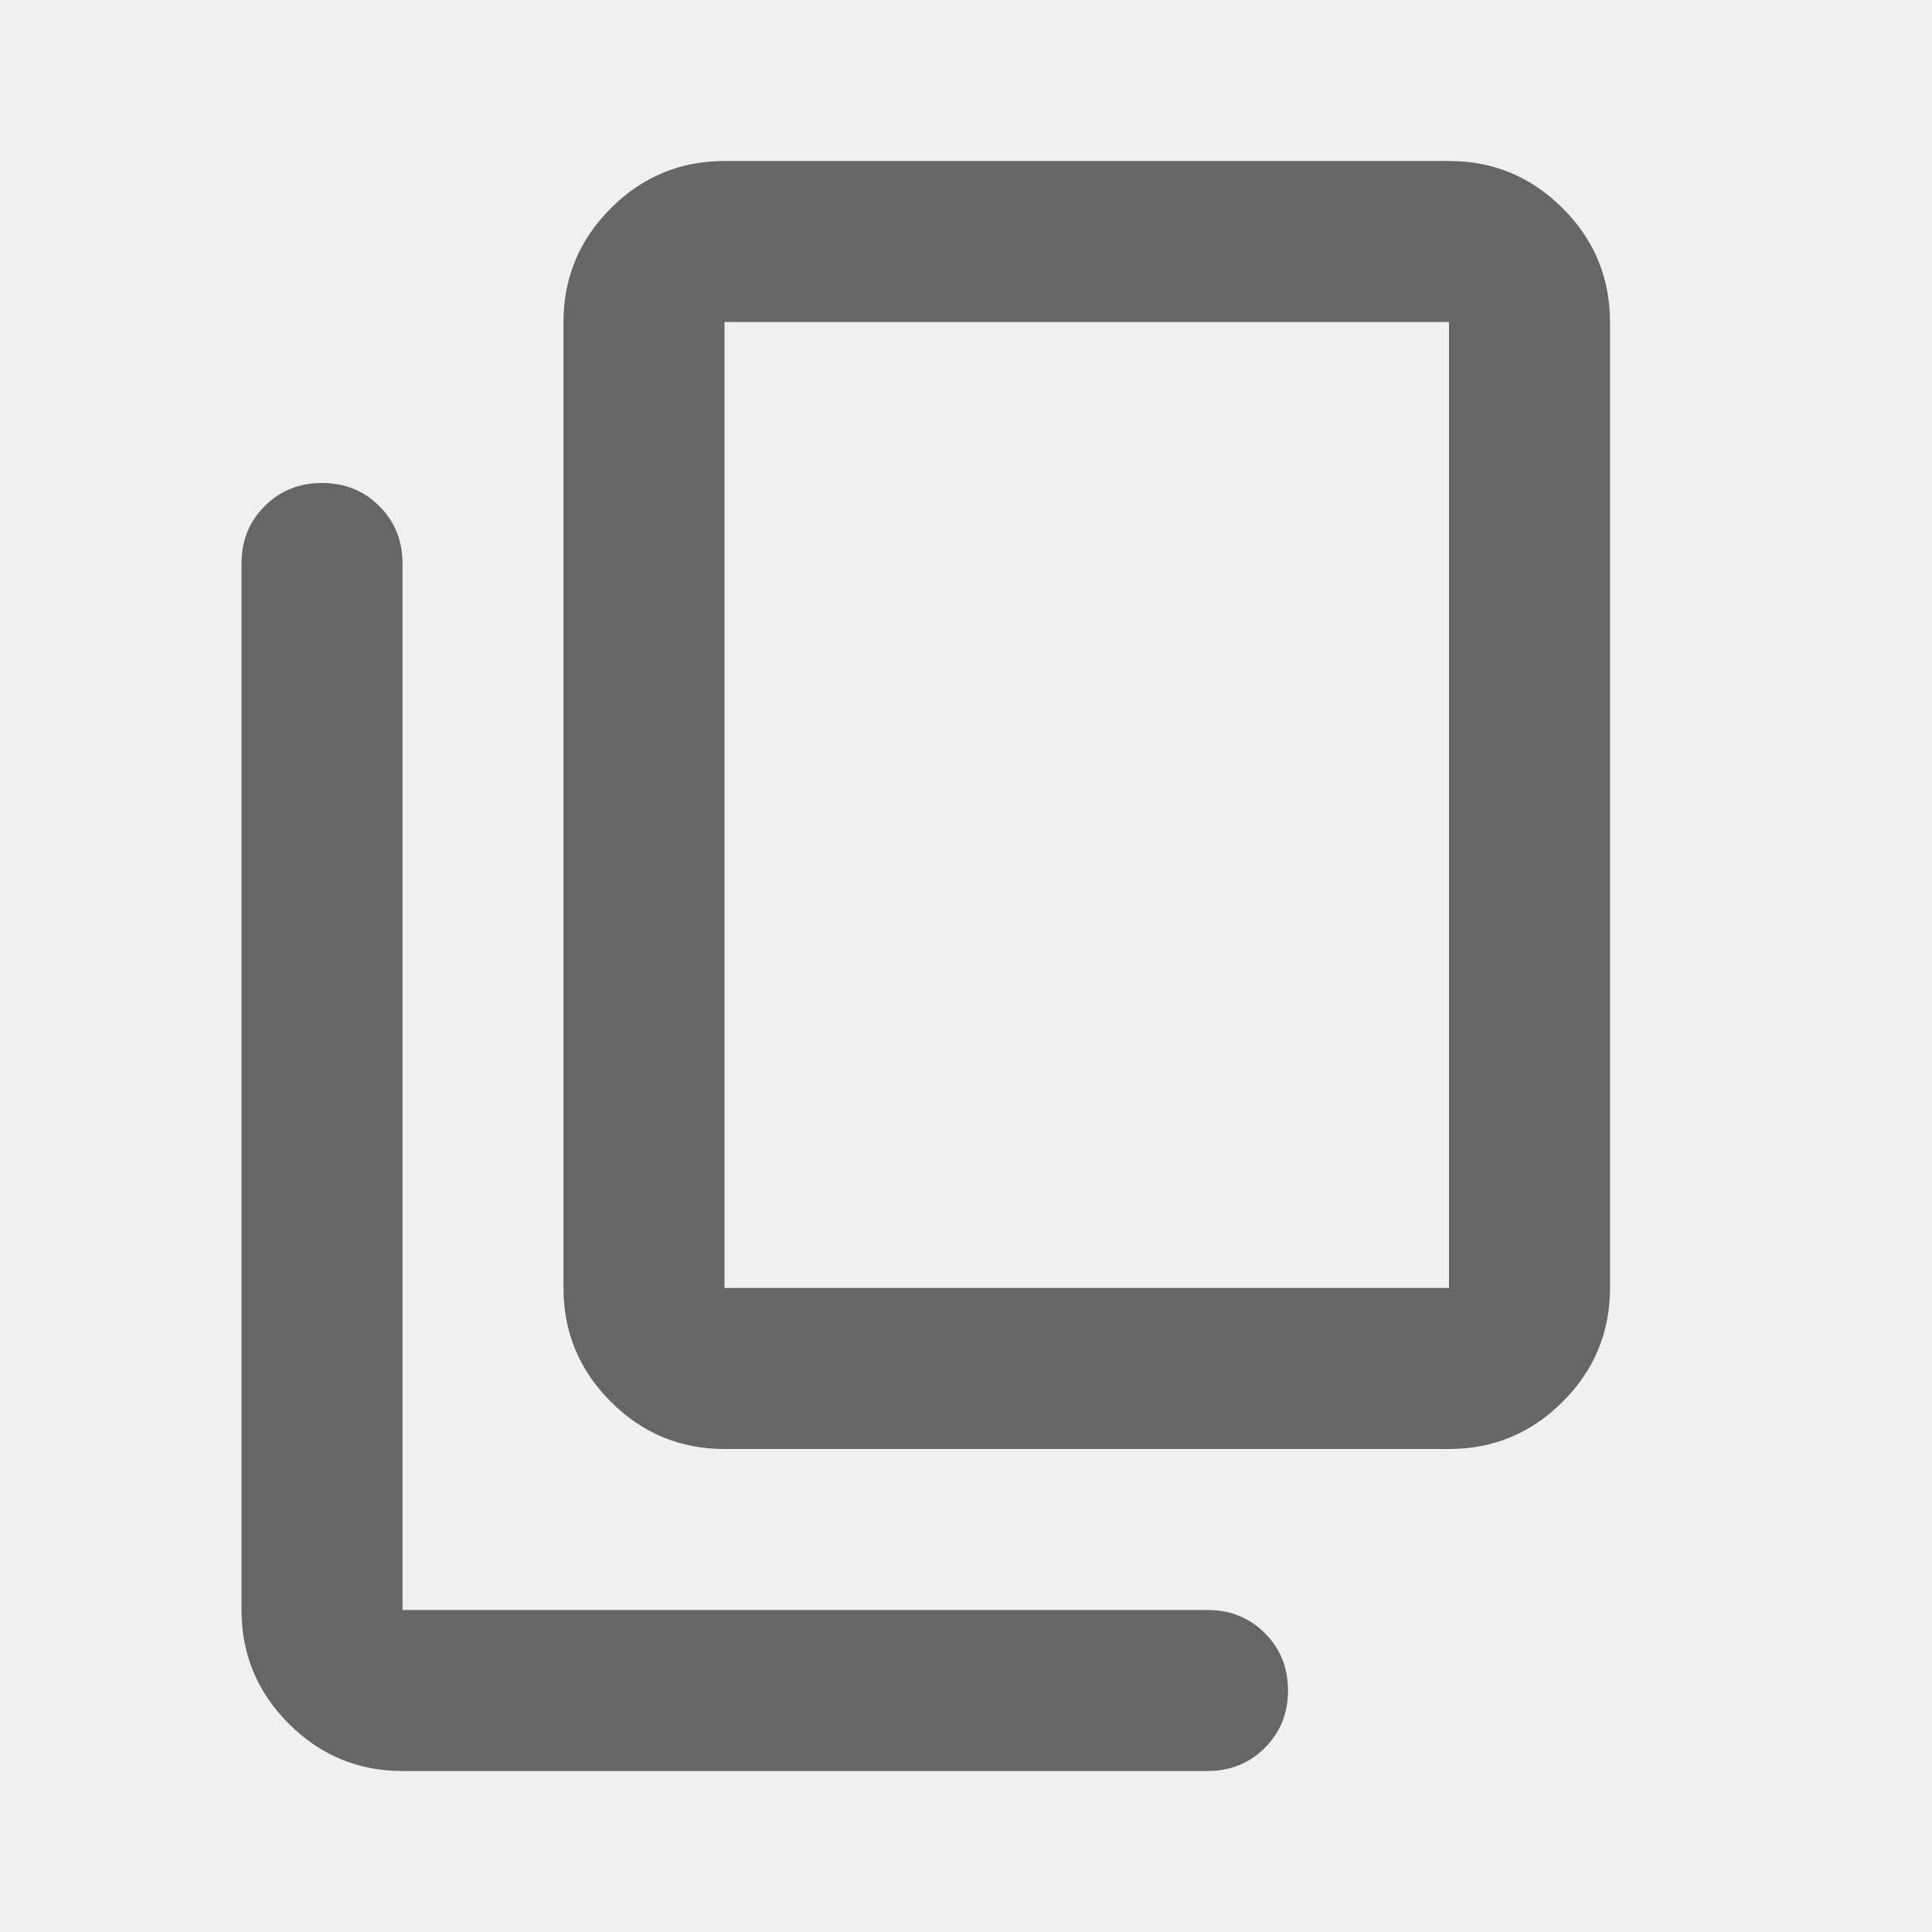
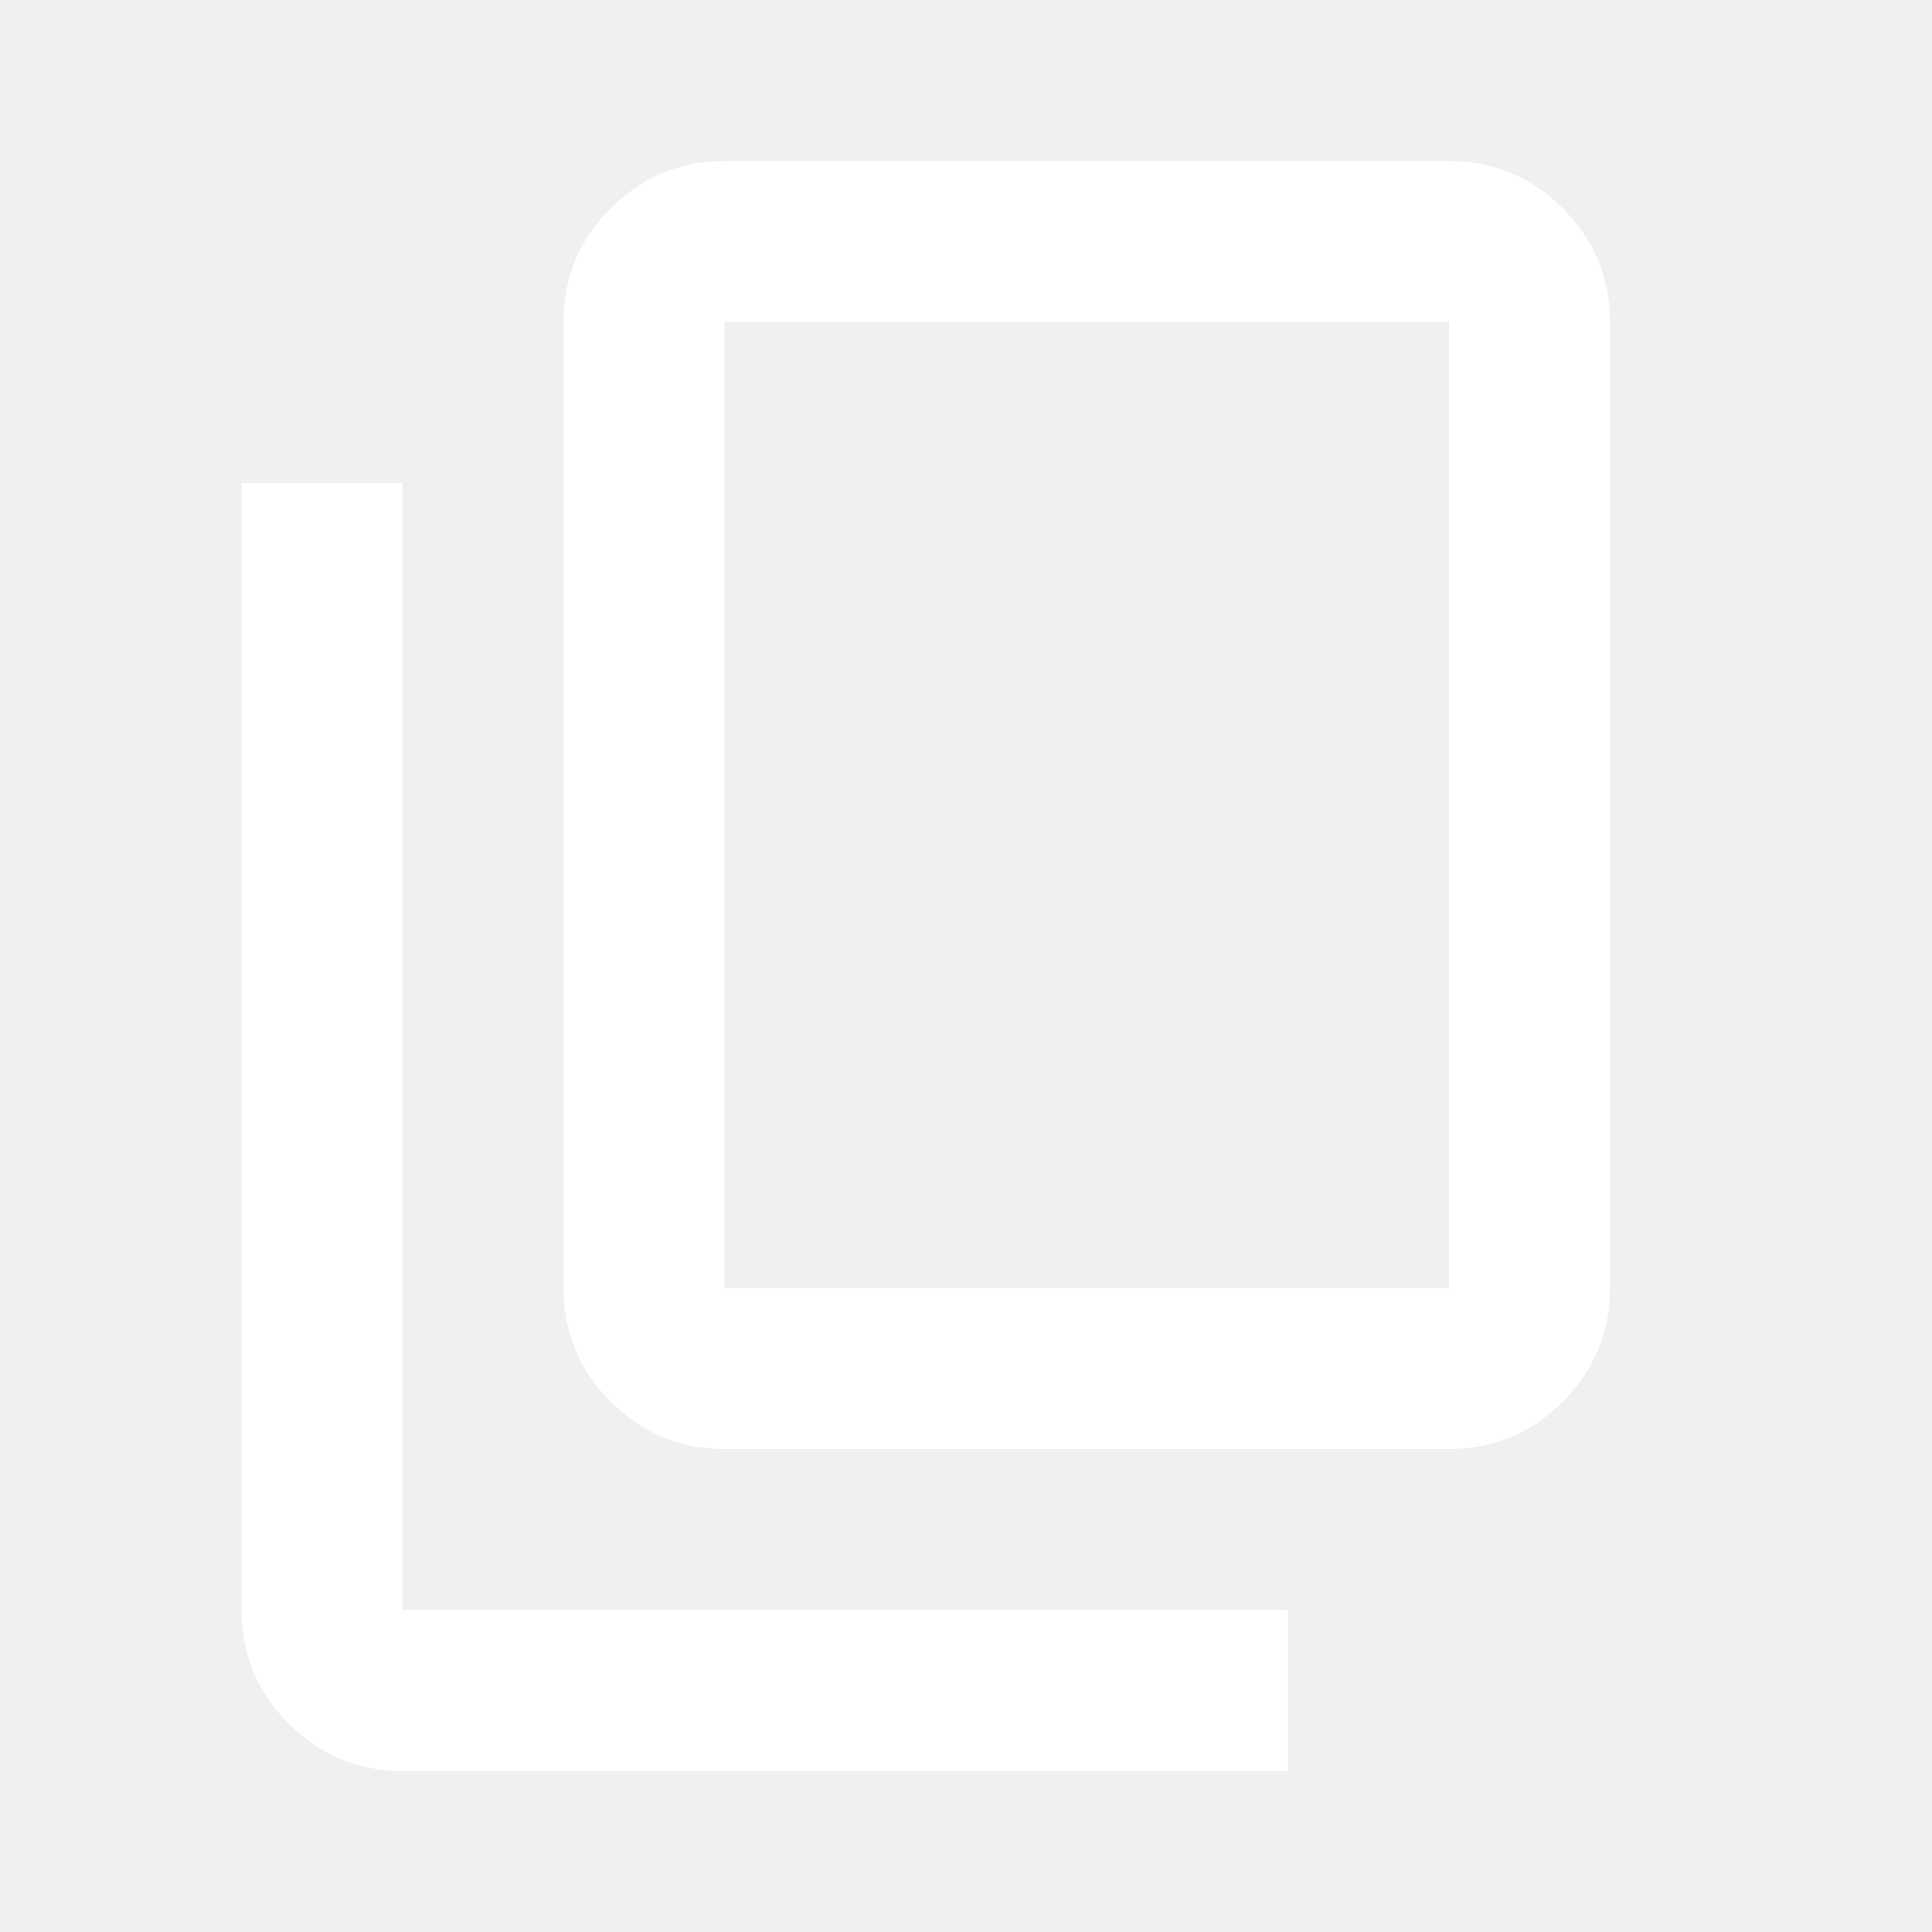
- <svg xmlns="http://www.w3.org/2000/svg" height="24px" viewBox="0 -960 960 960" width="24px" fill="#666666">
-   <path d="M360-240q-33 0-56.5-23.5T280-320v-480q0-33 23.5-56.5T360-880h360q33 0 56.5 23.5T800-800v480q0 33-23.5 56.5T720-240H360Zm0-80h360v-480H360v480ZM200-80q-33 0-56.5-23.5T120-160v-520q0-17 11.5-28.5T160-720q17 0 28.5 11.5T200-680v520h400q17 0 28.5 11.5T640-120q0 17-11.5 28.5T600-80H200Zm160-240v-480 480Z" />
+ <svg xmlns="http://www.w3.org/2000/svg" height="24px" viewBox="0 -960 960 960" width="24px" fill="#FFFFFF">
+   <path d="M360-240q-33 0-56.5-23.5T280-320v-480q0-33 23.5-56.5T360-880h360q33 0 56.5 23.5T800-800v480q0 33-23.5 56.5T720-240H360Zm0-80h360v-480H360v480ZM200-80q-33 0-56.5-23.5T120-160v-560h80v560h440v80H200Zm160-240v-480 480Z" />
</svg>
